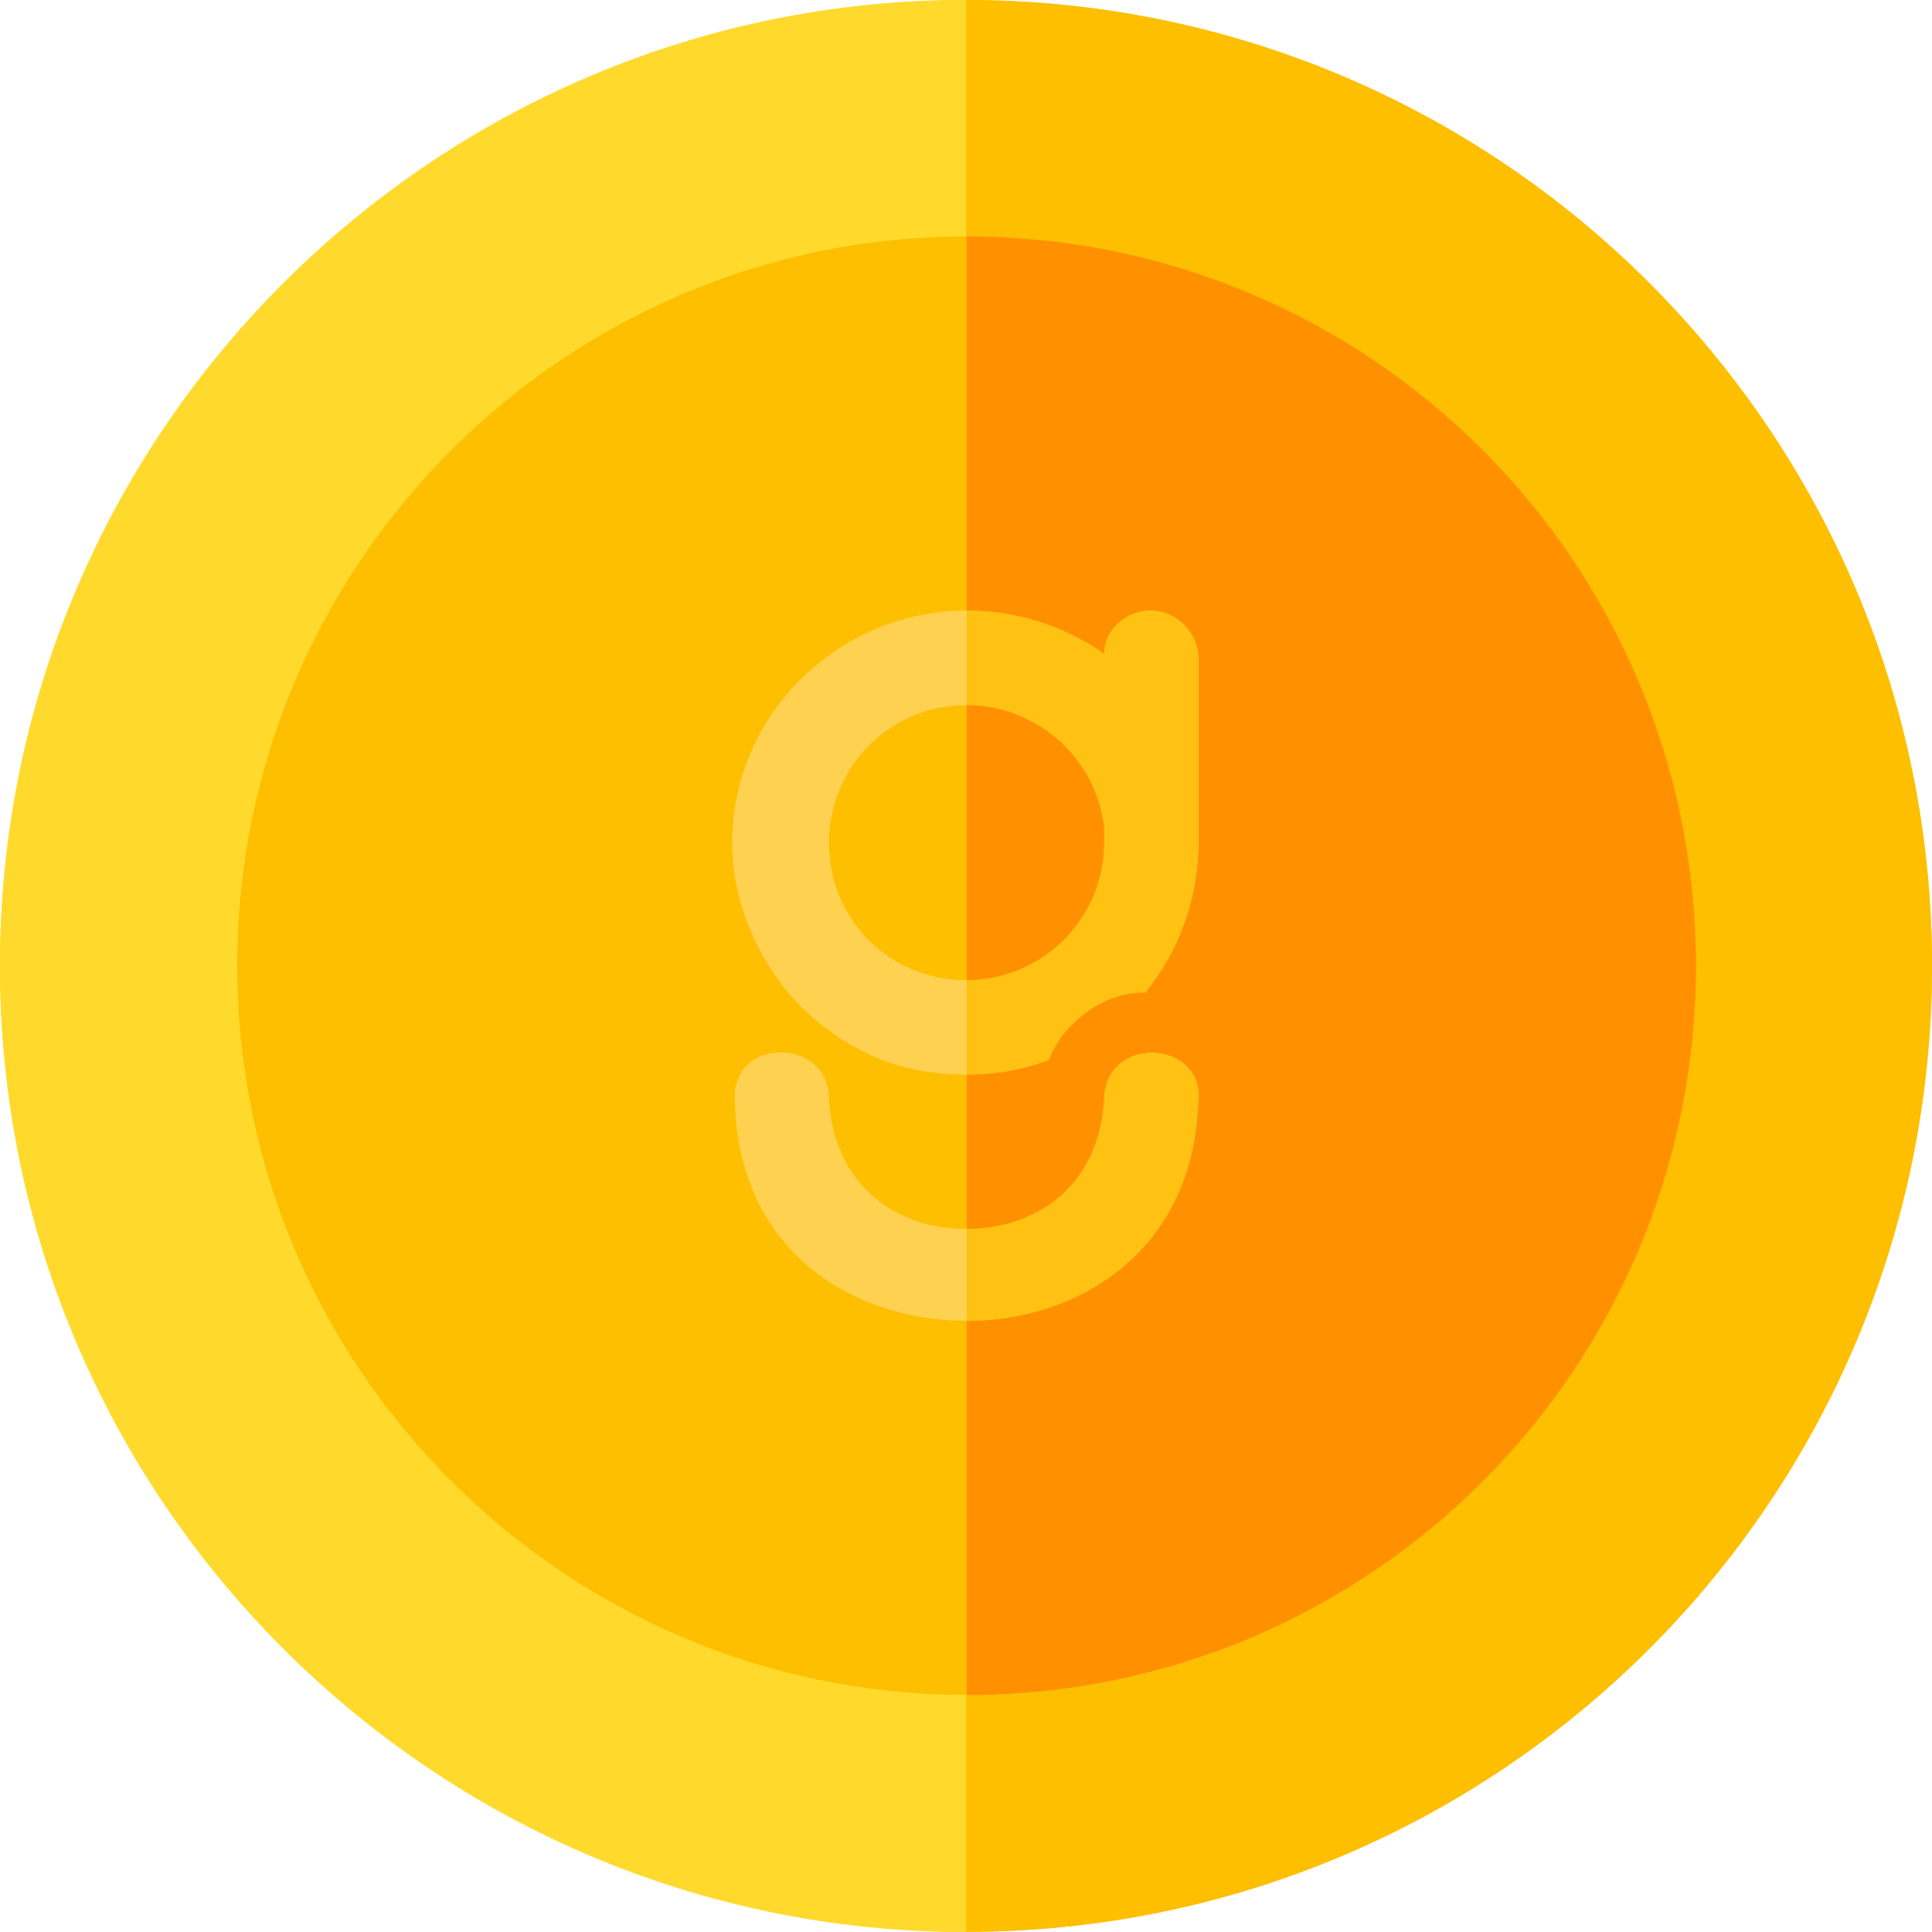
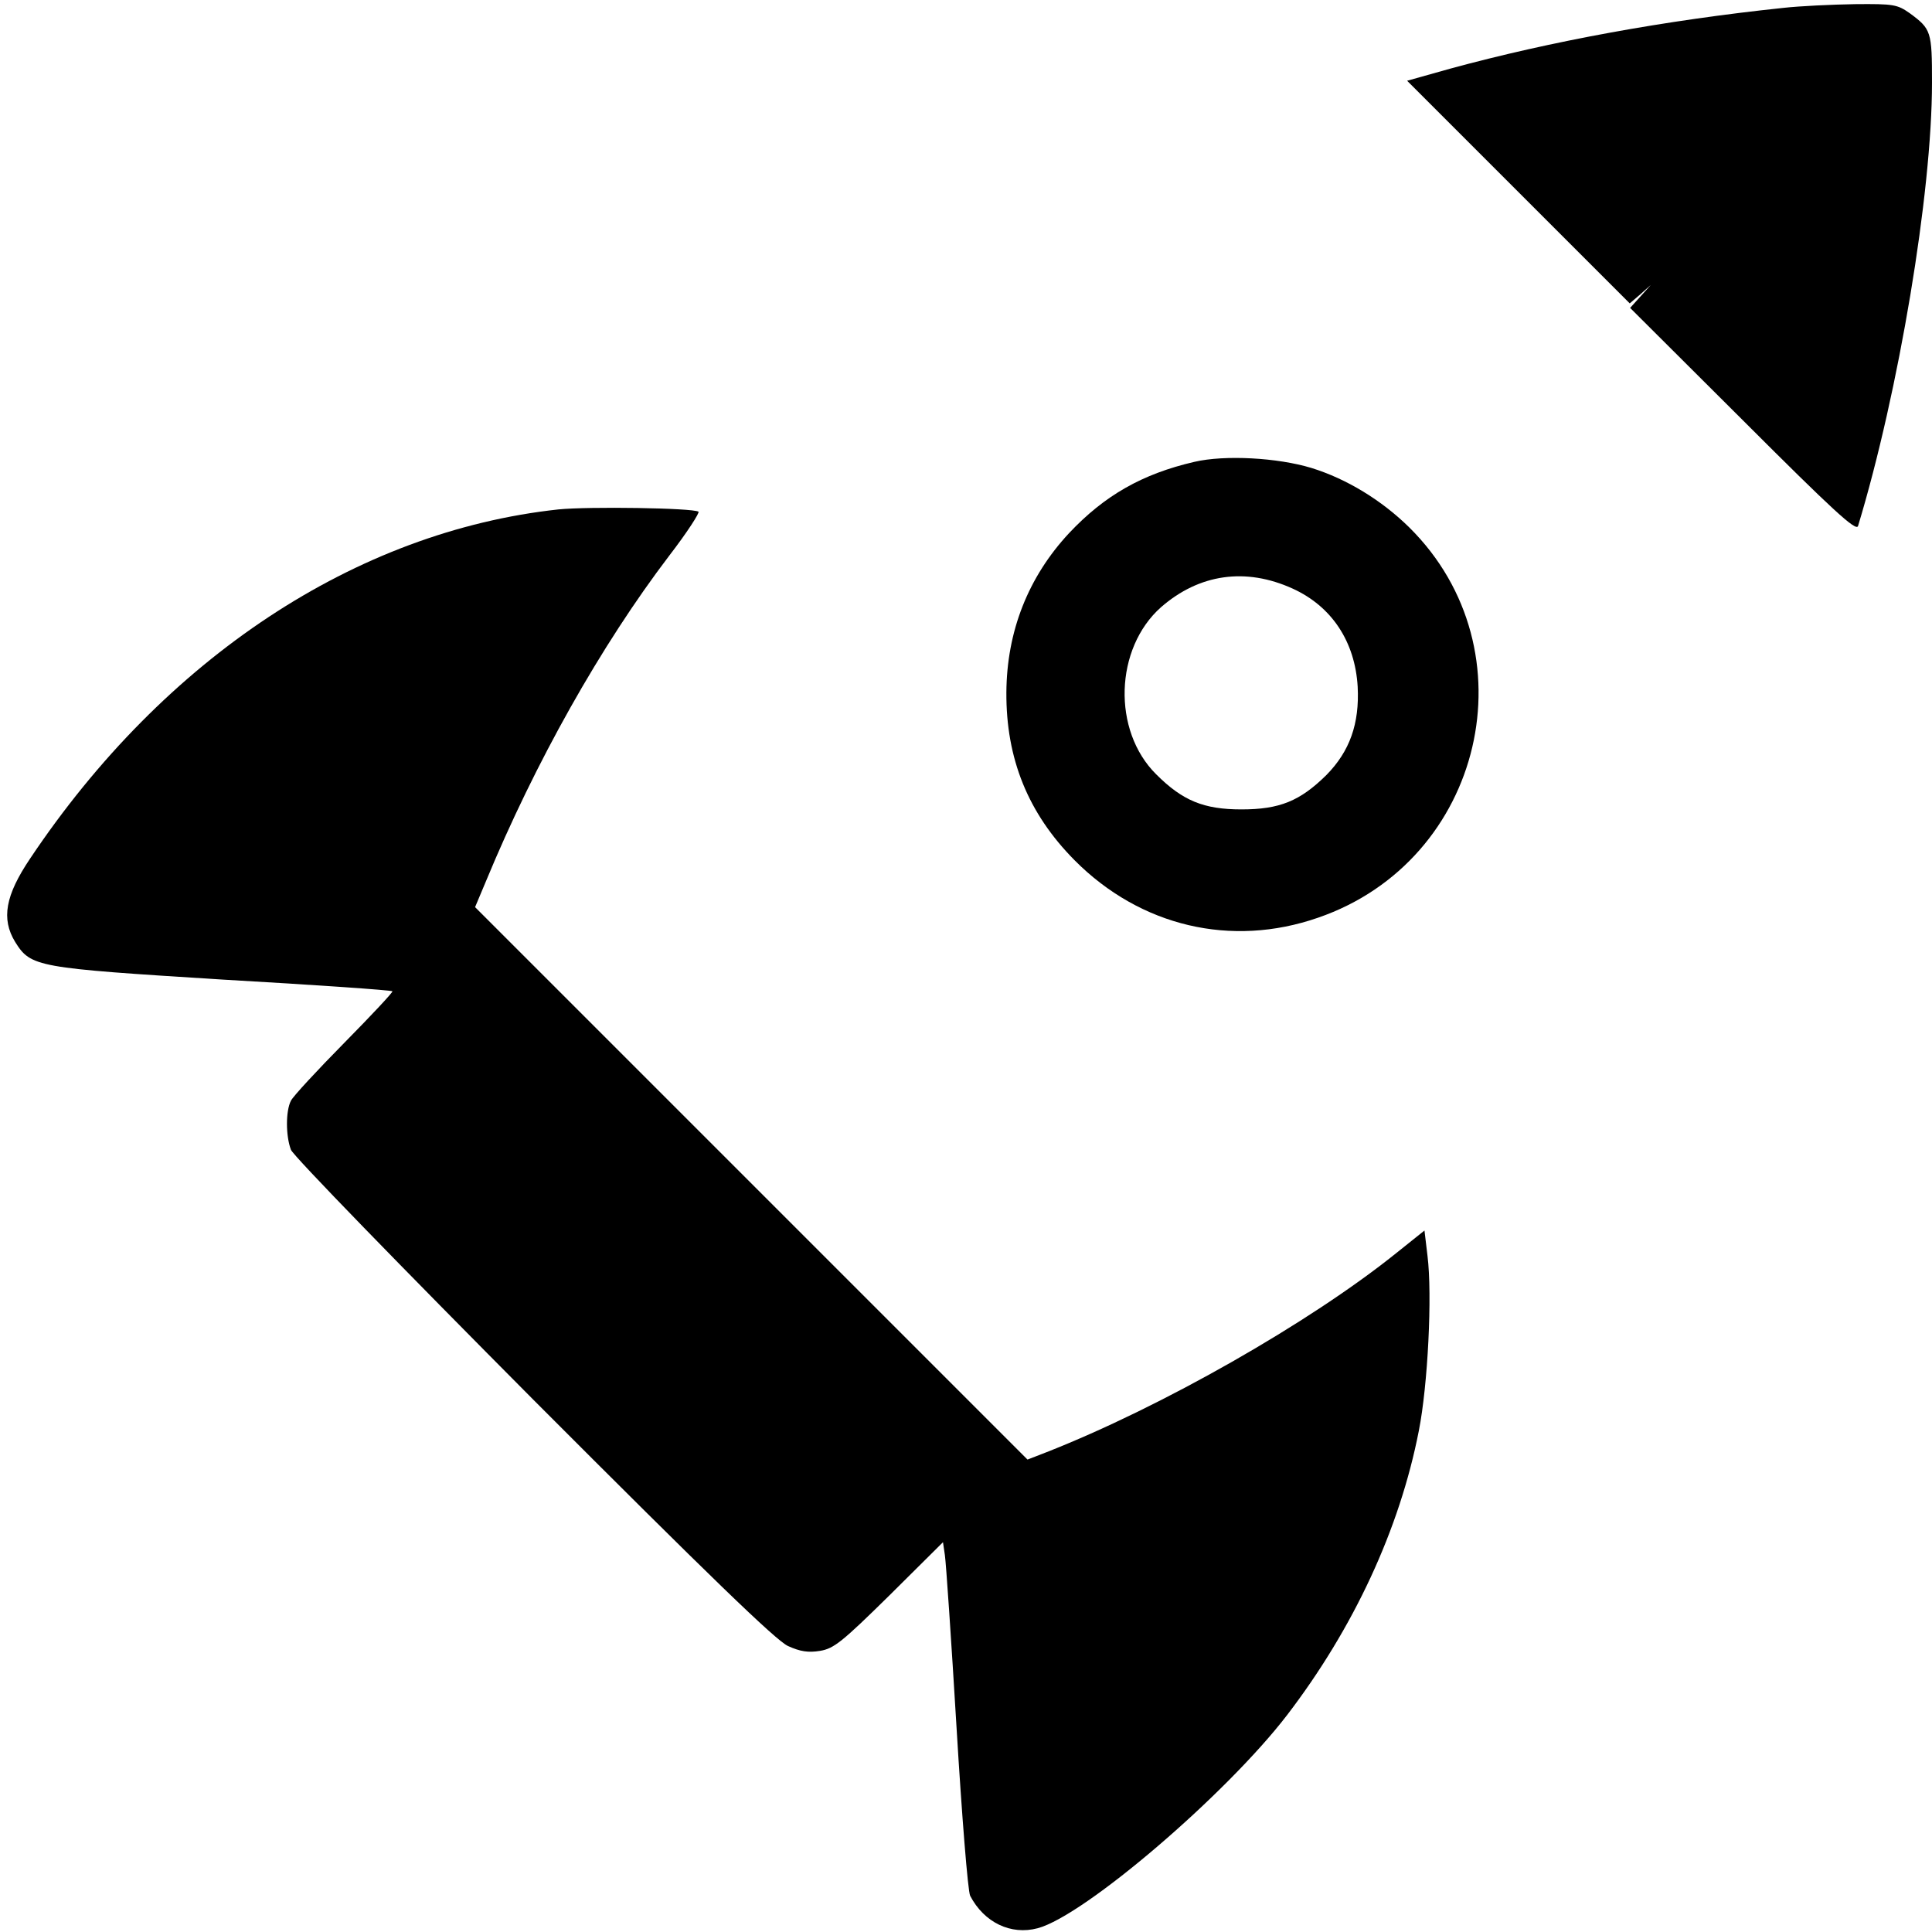
- <svg xmlns="http://www.w3.org/2000/svg" id="Camada_2" data-name="Camada 2" viewBox="0 0 117.03 117.02">
-   <defs>
-     <style>
-       .cls-1 {
-         fill: #ffda2d;
-       }
- 
-       .cls-2 {
-         fill: #ffd150;
-       }
- 
-       .cls-3 {
-         fill: #ffc112;
-       }
- 
-       .cls-4 {
-         fill: #fdbf00;
-       }
- 
-       .cls-5 {
-         fill: #ff9100;
-       }
-     </style>
-   </defs>
-   <g id="Camada_1-2" data-name="Camada 1">
-     <g>
-       <g>
-         <rect class="cls-1" x="58.51" y="14.33" width=".03" height=".01" />
-         <path class="cls-1" d="m58.51,0C26.33,0,0,26.18,0,58.51s26.33,58.51,58.51,58.51,58.52-26.18,58.52-58.51S90.84,0,58.51,0Zm.03,14.33h-.03s.03-.01.03-.01h0Z" />
-         <rect class="cls-1" x="58.51" y="14.33" width=".03" height=".01" />
-       </g>
-       <g>
-         <g>
-           <path class="cls-4" d="m117.03,58.51c0,32.33-26.18,58.51-58.51,58.51v-14.34c24.43,0,44.18-19.75,44.18-44.18S82.94,14.34,58.52,14.34V0c32.33,0,58.51,26.18,58.51,58.51Z" />
-           <path class="cls-1" d="m14.34,58.51c0,24.43,19.89,44.18,44.18,44.18v14.34C26.33,117.02,0,90.84,0,58.51S26.33,0,58.52,0v14.34c-24.28,0-44.18,19.75-44.18,44.18Z" />
-           <path class="cls-4" d="m58.55,42.7v16.68c-4.68,0-8.34-3.66-8.34-8.34s3.66-8.34,8.34-8.34Z" />
-           <path class="cls-4" d="m58.55,14.32v22.67c-7.75,0-14.19,6.29-14.19,14.04,0,3.36,1.32,6.58,3.37,9.07,1.46,1.76,3.51,3.22,5.7,4.1,1.61.58,3.22.88,5.12.88v9.36h-.15c-3.95,0-7.9-2.49-8.19-7.9,0-.73-.29-1.46-.73-1.9-.59-.58-1.32-.88-2.19-.88-1.32,0-2.63.73-2.78,2.49,0,9.51,7.17,13.75,14.04,13.75v22.67c-24.28,0-44.18-19.75-44.18-44.18S34.27,14.32,58.55,14.32Z" />
-           <path class="cls-5" d="m58.55,59.38v-16.68c4.24,0,7.9,3.22,8.34,7.46v.88c0,4.68-3.8,8.34-8.34,8.34Z" />
-           <path class="cls-5" d="m102.73,58.5c0,24.43-19.75,44.18-44.18,44.18v-22.67c6.73,0,14.04-4.24,14.04-13.9-.15-1.61-1.61-2.34-2.78-2.34-.88,0-1.61.29-2.19.88-.44.44-.73,1.17-.73,1.9-.29,5.41-4.24,7.9-8.34,7.9v-9.36c1.76,0,3.36-.29,4.97-.88.29-.73.73-1.46,1.32-2.05,1.32-1.32,2.78-2.05,4.53-2.05,2.05-2.49,3.22-5.71,3.22-9.07v-11.12c0-1.61-1.32-2.93-2.92-2.93-1.46,0-2.78,1.17-2.78,2.63-2.49-1.76-5.41-2.63-8.34-2.63V14.32c24.43,0,44.18,19.75,44.18,44.18Z" />
-         </g>
-         <path class="cls-2" d="m50.21,51.04c0,4.68,3.66,8.34,8.34,8.34v5.71c-1.9,0-3.51-.29-5.12-.88-2.19-.88-4.24-2.34-5.7-4.1-2.05-2.49-3.37-5.71-3.37-9.07,0-7.75,6.44-14.04,14.19-14.04v5.71c-4.68,0-8.34,3.8-8.34,8.34Z" />
-         <path class="cls-3" d="m72.59,39.92v11.12c0,3.36-1.17,6.58-3.22,9.07-1.76,0-3.22.73-4.53,2.05-.58.58-1.02,1.32-1.32,2.05-1.61.58-3.22.88-4.97.88v-5.71c4.53,0,8.34-3.66,8.34-8.34v-.88c-.44-4.24-4.1-7.46-8.34-7.46v-5.71c2.93,0,5.85.88,8.34,2.63,0-1.46,1.32-2.63,2.78-2.63,1.61,0,2.92,1.32,2.92,2.93Z" />
-         <path class="cls-3" d="m72.59,66.11c0,9.65-7.31,13.9-14.04,13.9v-5.56c4.1,0,8.05-2.49,8.34-7.9,0-.73.29-1.46.73-1.9.58-.58,1.32-.88,2.19-.88,1.17,0,2.63.73,2.78,2.34Z" />
-         <path class="cls-2" d="m58.55,74.44v5.56c-6.88,0-14.04-4.24-14.04-13.75.15-1.76,1.46-2.49,2.78-2.49.88,0,1.61.29,2.19.88.44.44.73,1.17.73,1.9.29,5.41,4.24,7.9,8.19,7.9h.15Z" />
-       </g>
-     </g>
+ <svg xmlns="http://www.w3.org/2000/svg" version="1.0" width="512pt" height="512pt" viewBox="0 0 512 512" preserveAspectRatio="xMidYMid meet">
+   <g transform="translate(0,512) scale(0.1,-0.1)" fill="#000000" stroke="none">
+     <path d="M4725 5099 c-313 -33 -614 -88 -882 -161 l-114 -32 295 -295 295 -295 28 24 28 25 -27 -30 -28 -31 299 -298 c240 -240 300 -295 305 -280 108 356 196 883 196 1175 0 136 -2 142 -59 184 -33 23 -42 25 -145 24 -61 -1 -147 -5 -191 -10z" />
+     <path d="M3165 3896 c-138 -32 -238 -89 -332 -189 -108 -116 -165 -260 -166 -422 -1 -175 57 -320 181 -445 174 -175 415 -232 645 -152 439 151 570 709 242 1034 -73 72 -166 129 -260 158 -89 27 -229 35 -310 16z m261 -336 c103 -47 165 -140 172 -260 5 -98 -21 -171 -83 -234 -70 -69 -124 -91 -225 -91 -100 0 -156 23 -226 93 -117 116 -110 334 13 443 101 88 224 106 349 49z" />
+     <path d="M1480 3770 c-536 -58 -1044 -393 -1400 -925 -66 -98 -77 -160 -40 -221 42 -67 55 -69 550 -100 245 -14 447 -28 450 -31 2 -2 -55 -63 -127 -136 -72 -73 -136 -142 -142 -154 -14 -27 -14 -93 0 -130 5 -15 295 -313 642 -662 468 -469 643 -638 675 -653 33 -15 54 -18 85 -13 37 6 59 24 184 147 l142 141 5 -34 c3 -19 17 -225 31 -458 14 -234 30 -433 36 -445 37 -71 108 -105 179 -86 124 33 500 355 661 565 176 230 298 492 349 753 24 121 36 360 23 464 l-8 67 -75 -60 c-229 -184 -622 -408 -928 -528 l-49 -19 -732 732 -732 732 29 69 c130 314 304 624 486 863 47 61 81 114 77 116 -16 10 -291 14 -371 6z" />
  </g>
</svg>
